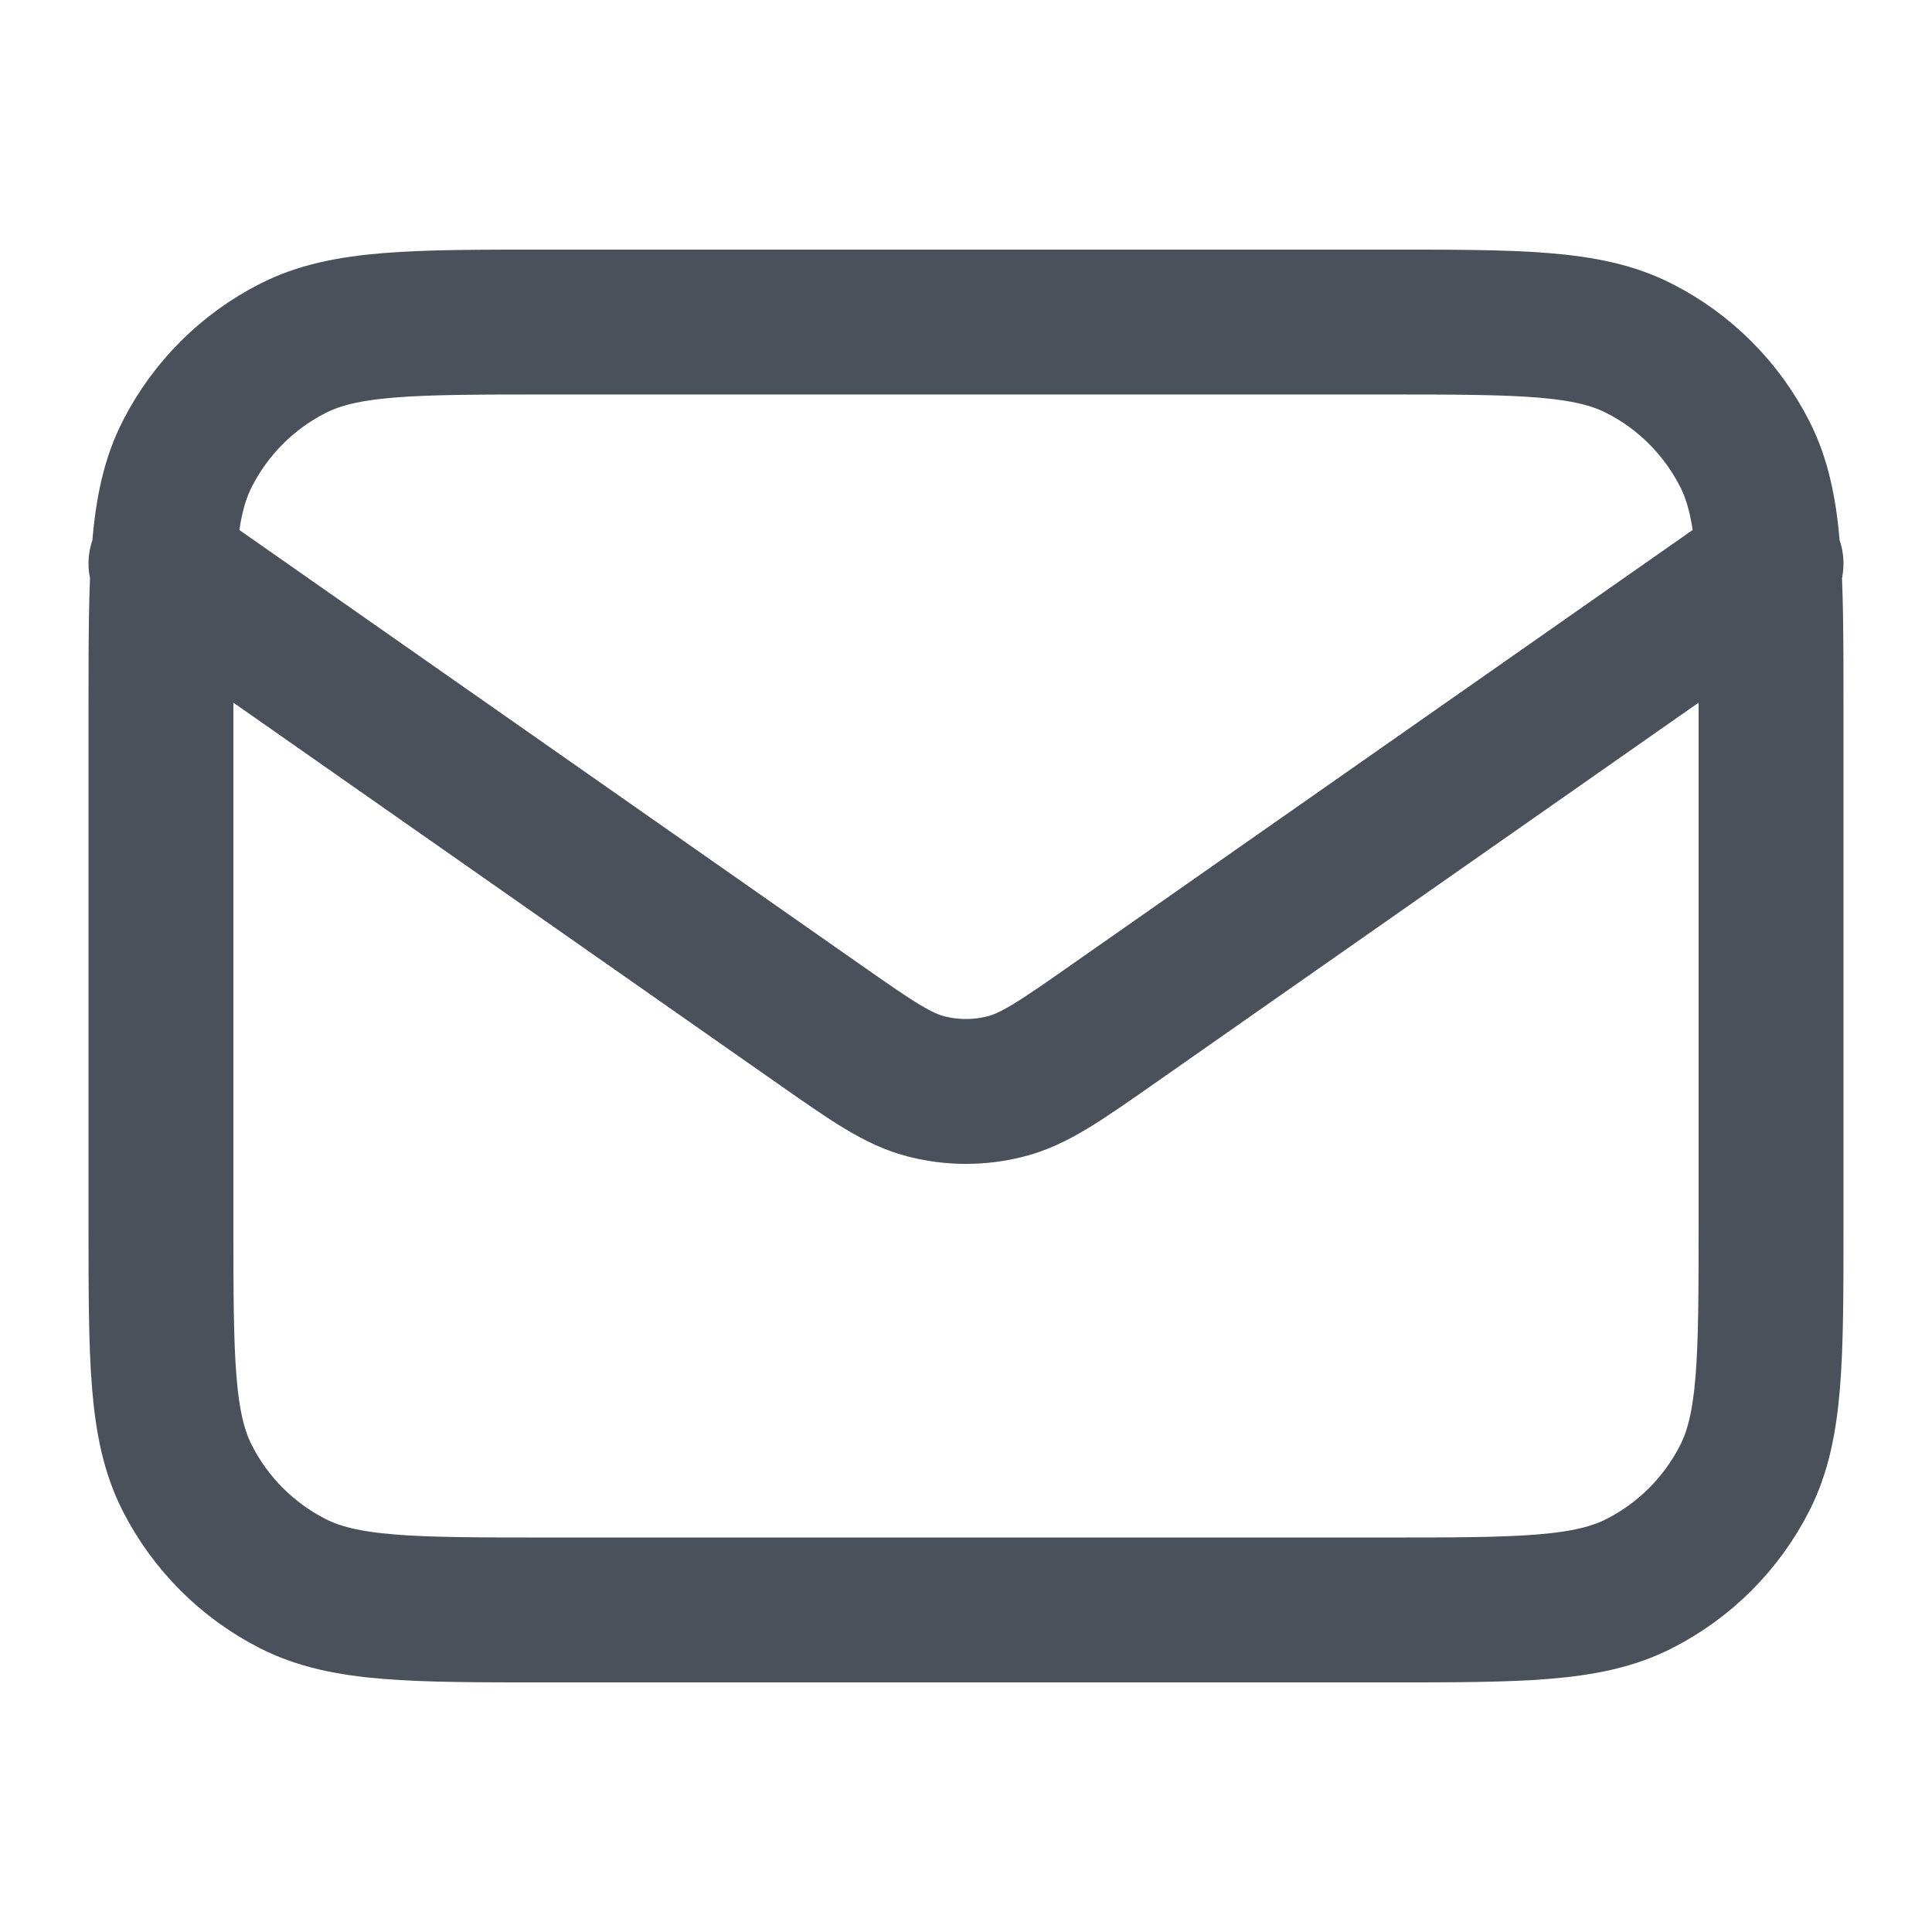
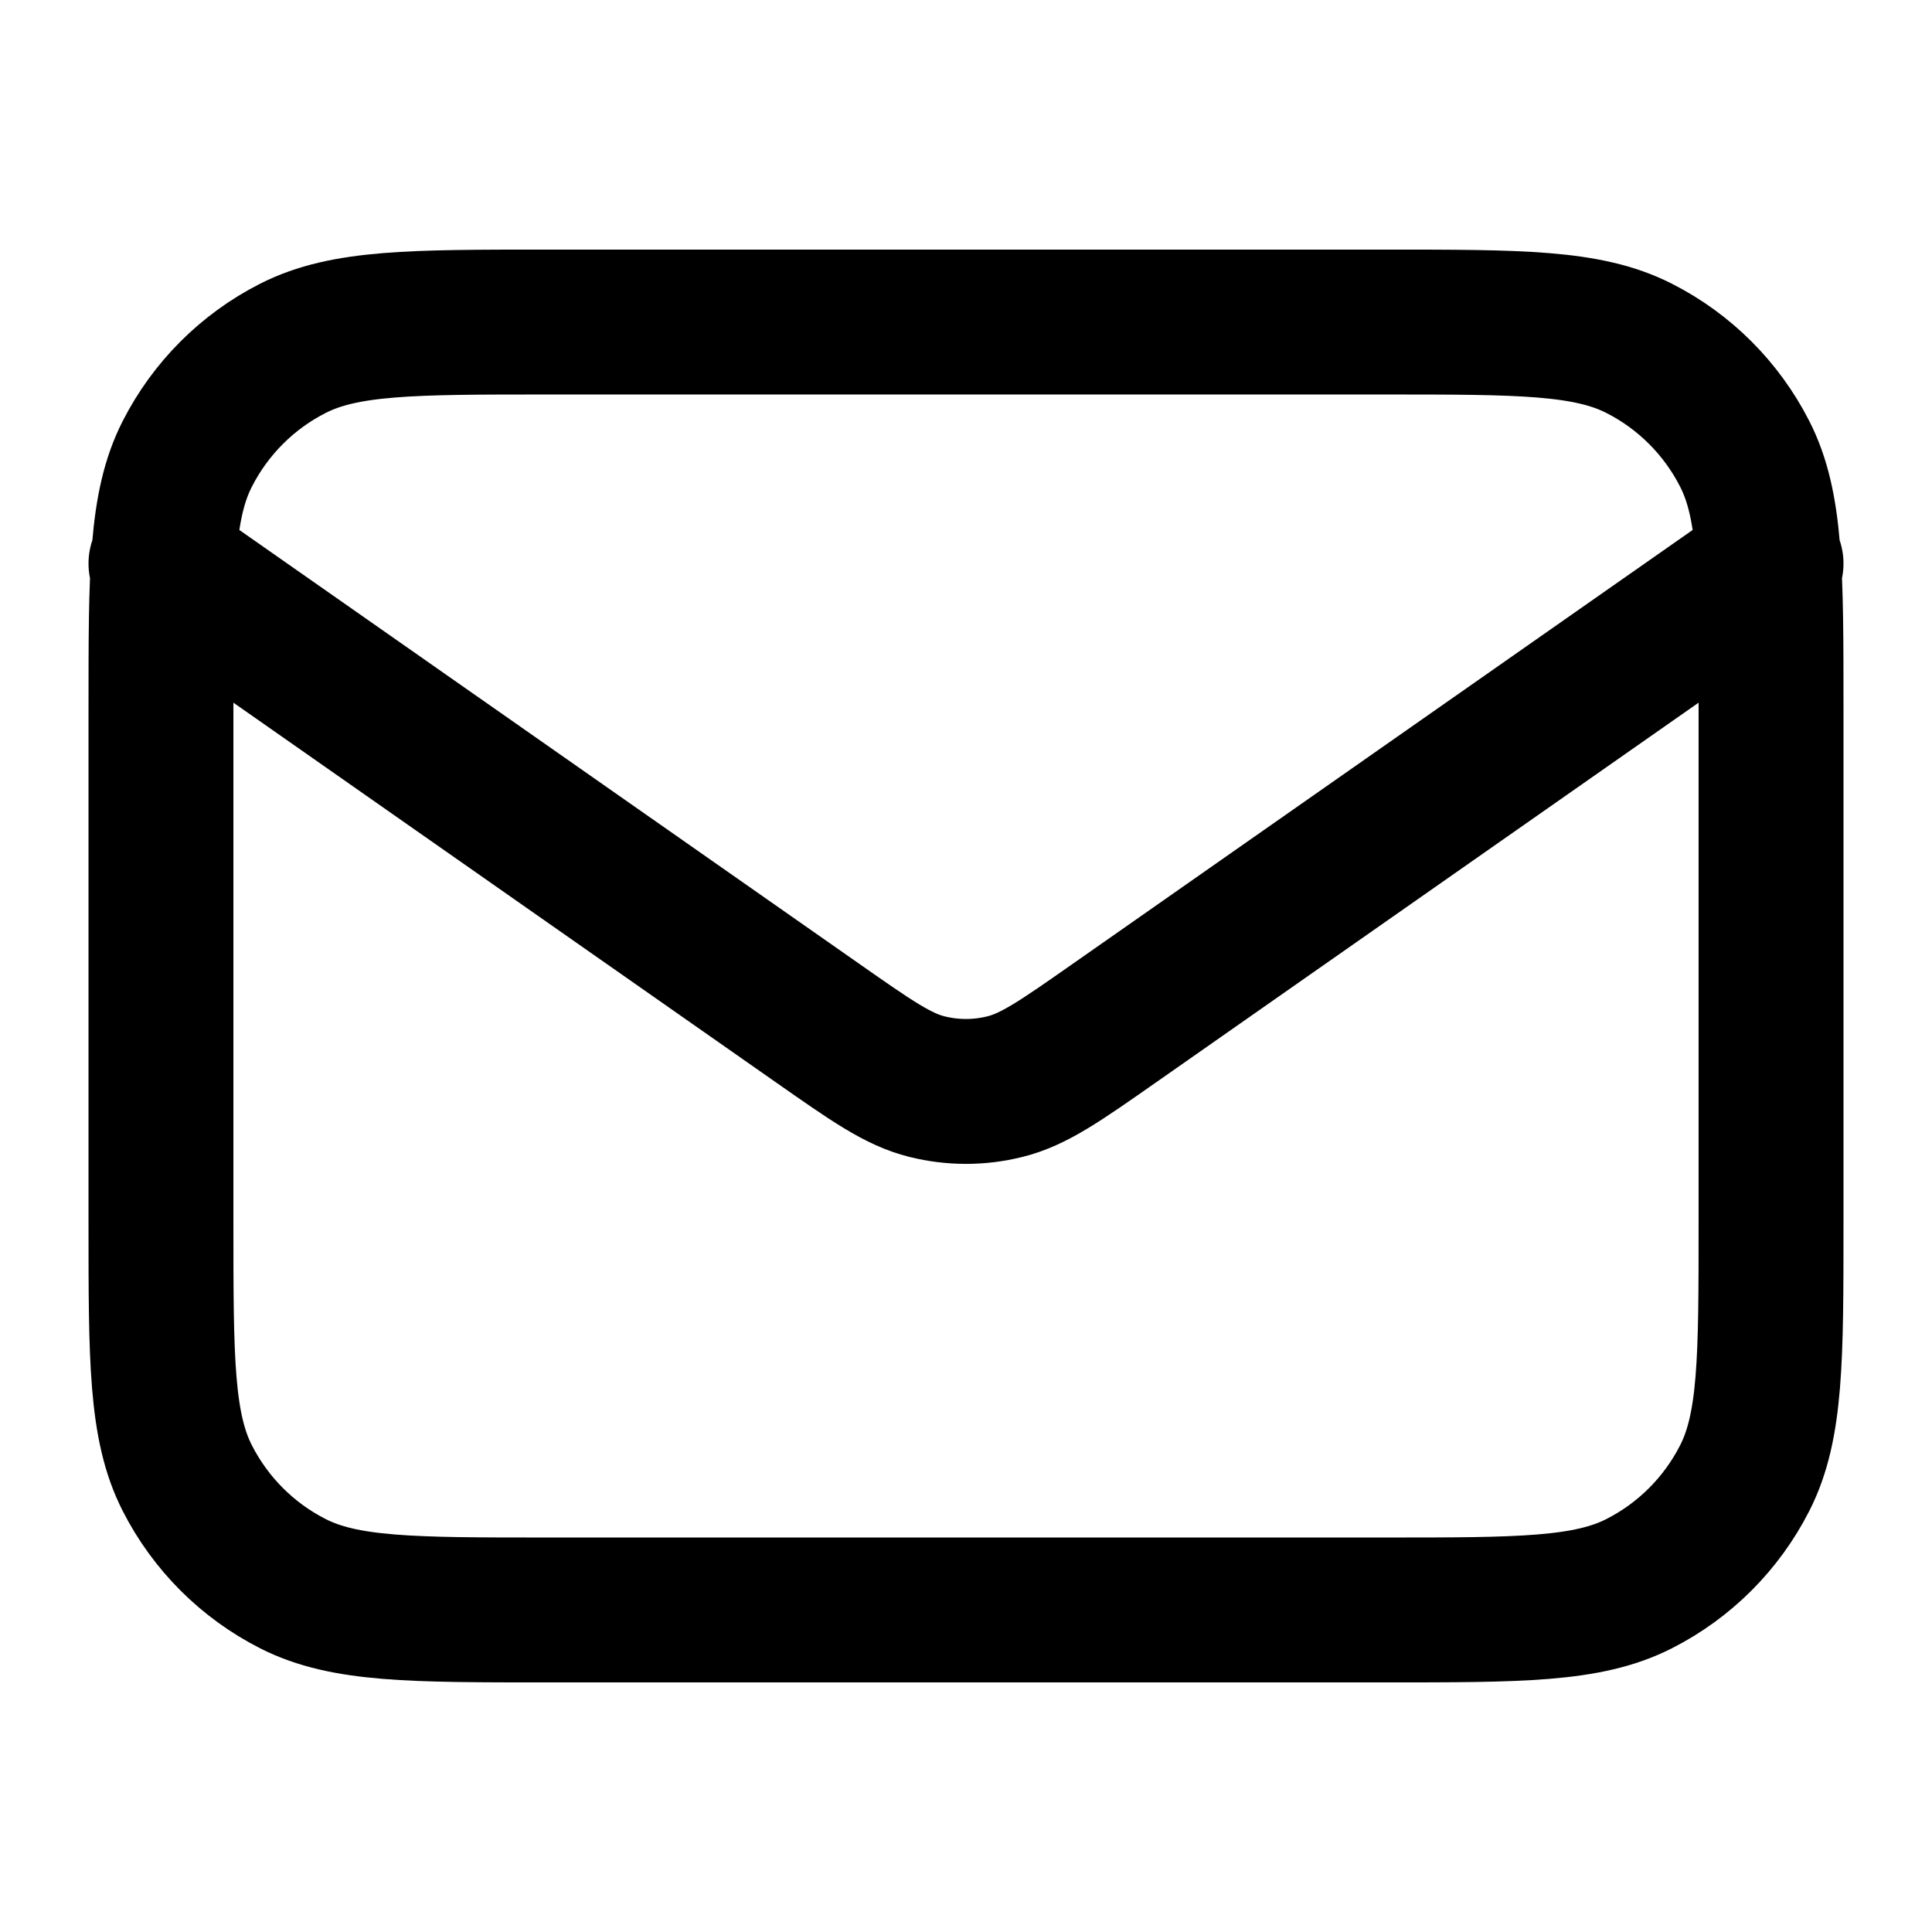
- <svg xmlns="http://www.w3.org/2000/svg" width="16" height="16" viewBox="0 0 16 16" fill="none">
-   <path d="M1.333 4.667L6.777 8.477C7.217 8.785 7.438 8.94 7.677 8.999C7.889 9.052 8.111 9.052 8.322 8.999C8.562 8.94 8.783 8.785 9.223 8.477L14.667 4.667M4.533 13.333H11.467C12.587 13.333 13.147 13.333 13.575 13.115C13.951 12.924 14.257 12.618 14.449 12.241C14.667 11.813 14.667 11.253 14.667 10.133V5.867C14.667 4.747 14.667 4.186 14.449 3.759C14.257 3.382 13.951 3.076 13.575 2.885C13.147 2.667 12.587 2.667 11.467 2.667H4.533C3.413 2.667 2.853 2.667 2.425 2.885C2.049 3.076 1.743 3.382 1.551 3.759C1.333 4.186 1.333 4.747 1.333 5.867V10.133C1.333 11.253 1.333 11.813 1.551 12.241C1.743 12.618 2.049 12.924 2.425 13.115C2.853 13.333 3.413 13.333 4.533 13.333Z" stroke="#4B515B" stroke-width="1.2" stroke-linecap="round" stroke-linejoin="round" />
+ <svg xmlns="http://www.w3.org/2000/svg" viewBox="0 0 16 16" fill="none">
+   <path d="M1.333 4.667L6.777 8.477C7.217 8.785 7.438 8.94 7.677 8.999C7.889 9.052 8.111 9.052 8.322 8.999C8.562 8.94 8.783 8.785 9.223 8.477L14.667 4.667M4.533 13.333H11.467C12.587 13.333 13.147 13.333 13.575 13.115C13.951 12.924 14.257 12.618 14.449 12.241C14.667 11.813 14.667 11.253 14.667 10.133V5.867C14.667 4.747 14.667 4.186 14.449 3.759C14.257 3.382 13.951 3.076 13.575 2.885C13.147 2.667 12.587 2.667 11.467 2.667H4.533C3.413 2.667 2.853 2.667 2.425 2.885C2.049 3.076 1.743 3.382 1.551 3.759C1.333 4.186 1.333 4.747 1.333 5.867V10.133C1.333 11.253 1.333 11.813 1.551 12.241C1.743 12.618 2.049 12.924 2.425 13.115C2.853 13.333 3.413 13.333 4.533 13.333Z" stroke="currentColor" stroke-width="1.2" stroke-linecap="round" stroke-linejoin="round" />
</svg>
